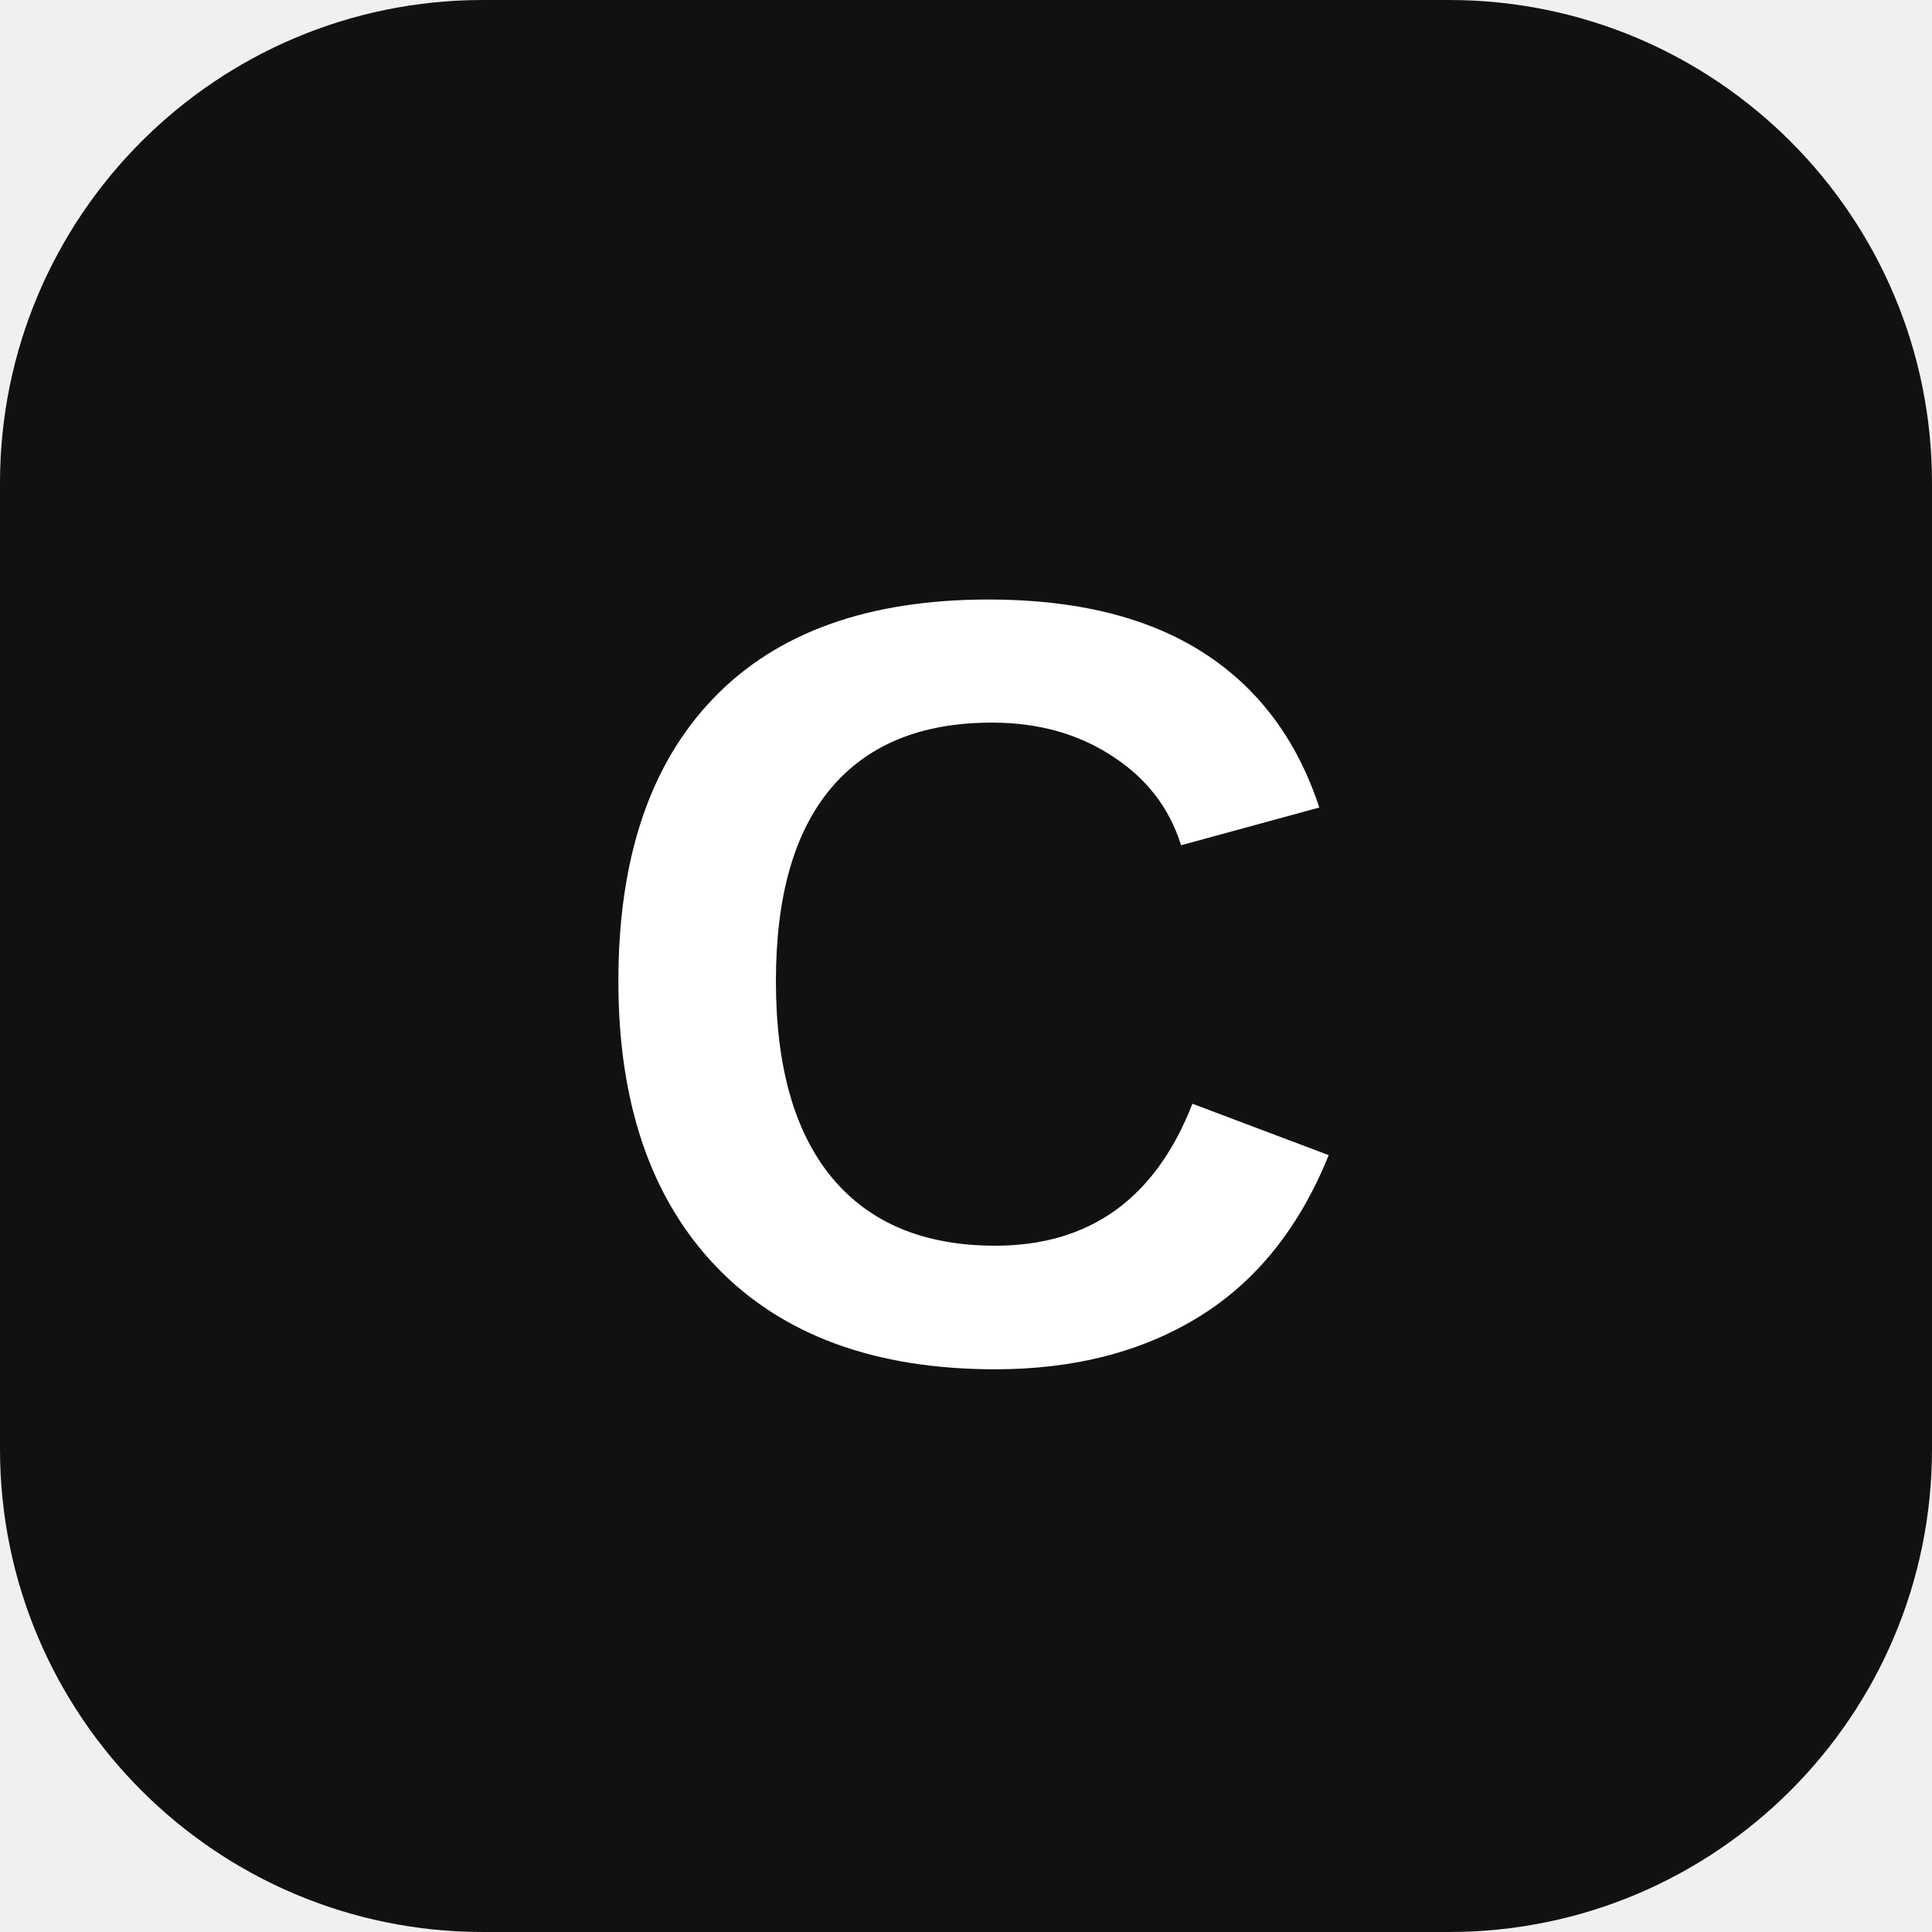
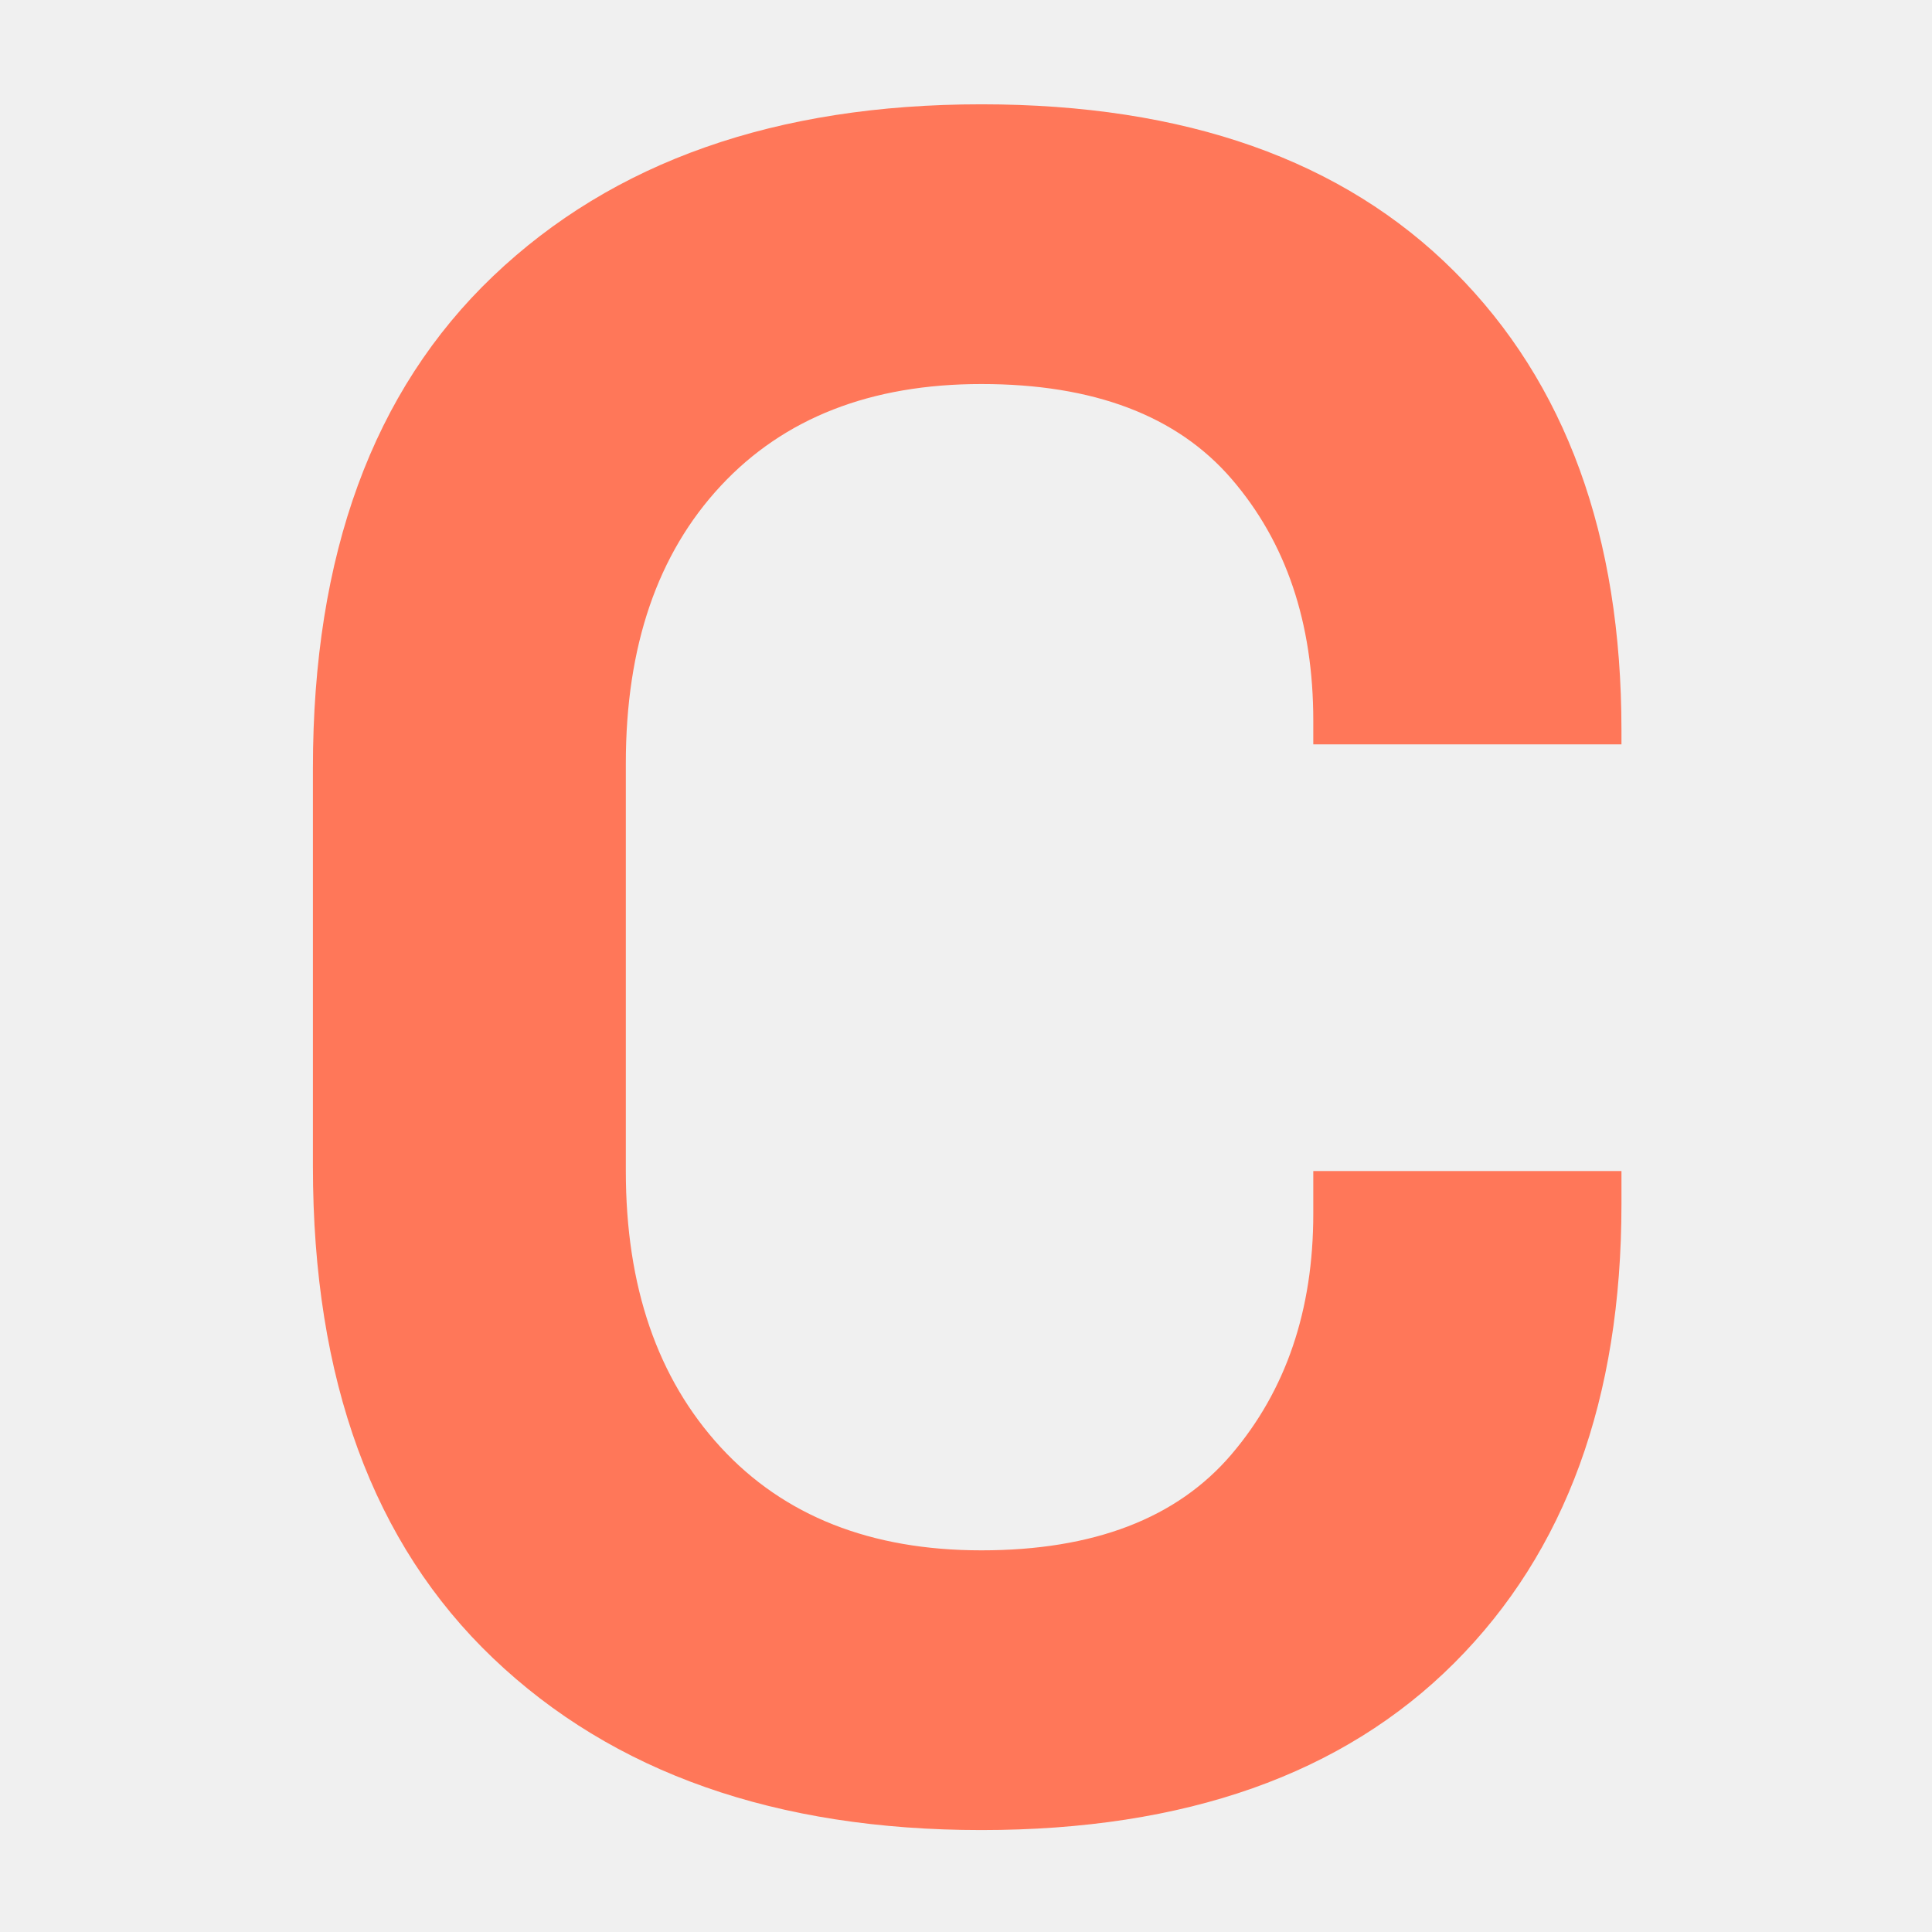
- <svg xmlns="http://www.w3.org/2000/svg" viewBox="0 0 64 64">
-   <rect width="64" height="64" rx="16" fill="#111113" />
-   <text x="32" y="45" text-anchor="middle" font-family="'Space Grotesk', Arial, sans-serif" font-weight="700" font-size="36" fill="#ffffff">C</text>
+ <svg xmlns="http://www.w3.org/2000/svg" viewBox="0 0 815 815">
+   <path fill="#ff7759" transform="translate(82 758) scale(1 -1)" d="M332 -14Q202 -14 126.0 58.5Q50 131 50 266V434Q50 569 126.0 641.5Q202 714 332 714Q461 714 531.5 643.5Q602 573 602 450V444H472V454Q472 516 437.5 556.0Q403 596 332 596Q262 596 222.0 553.0Q182 510 182 436V264Q182 191 222.0 147.5Q262 104 332 104Q403 104 437.5 144.5Q472 185 472 246V264H602V250Q602 127 531.5 56.5Q461 -14 332 -14Z" />
</svg>
